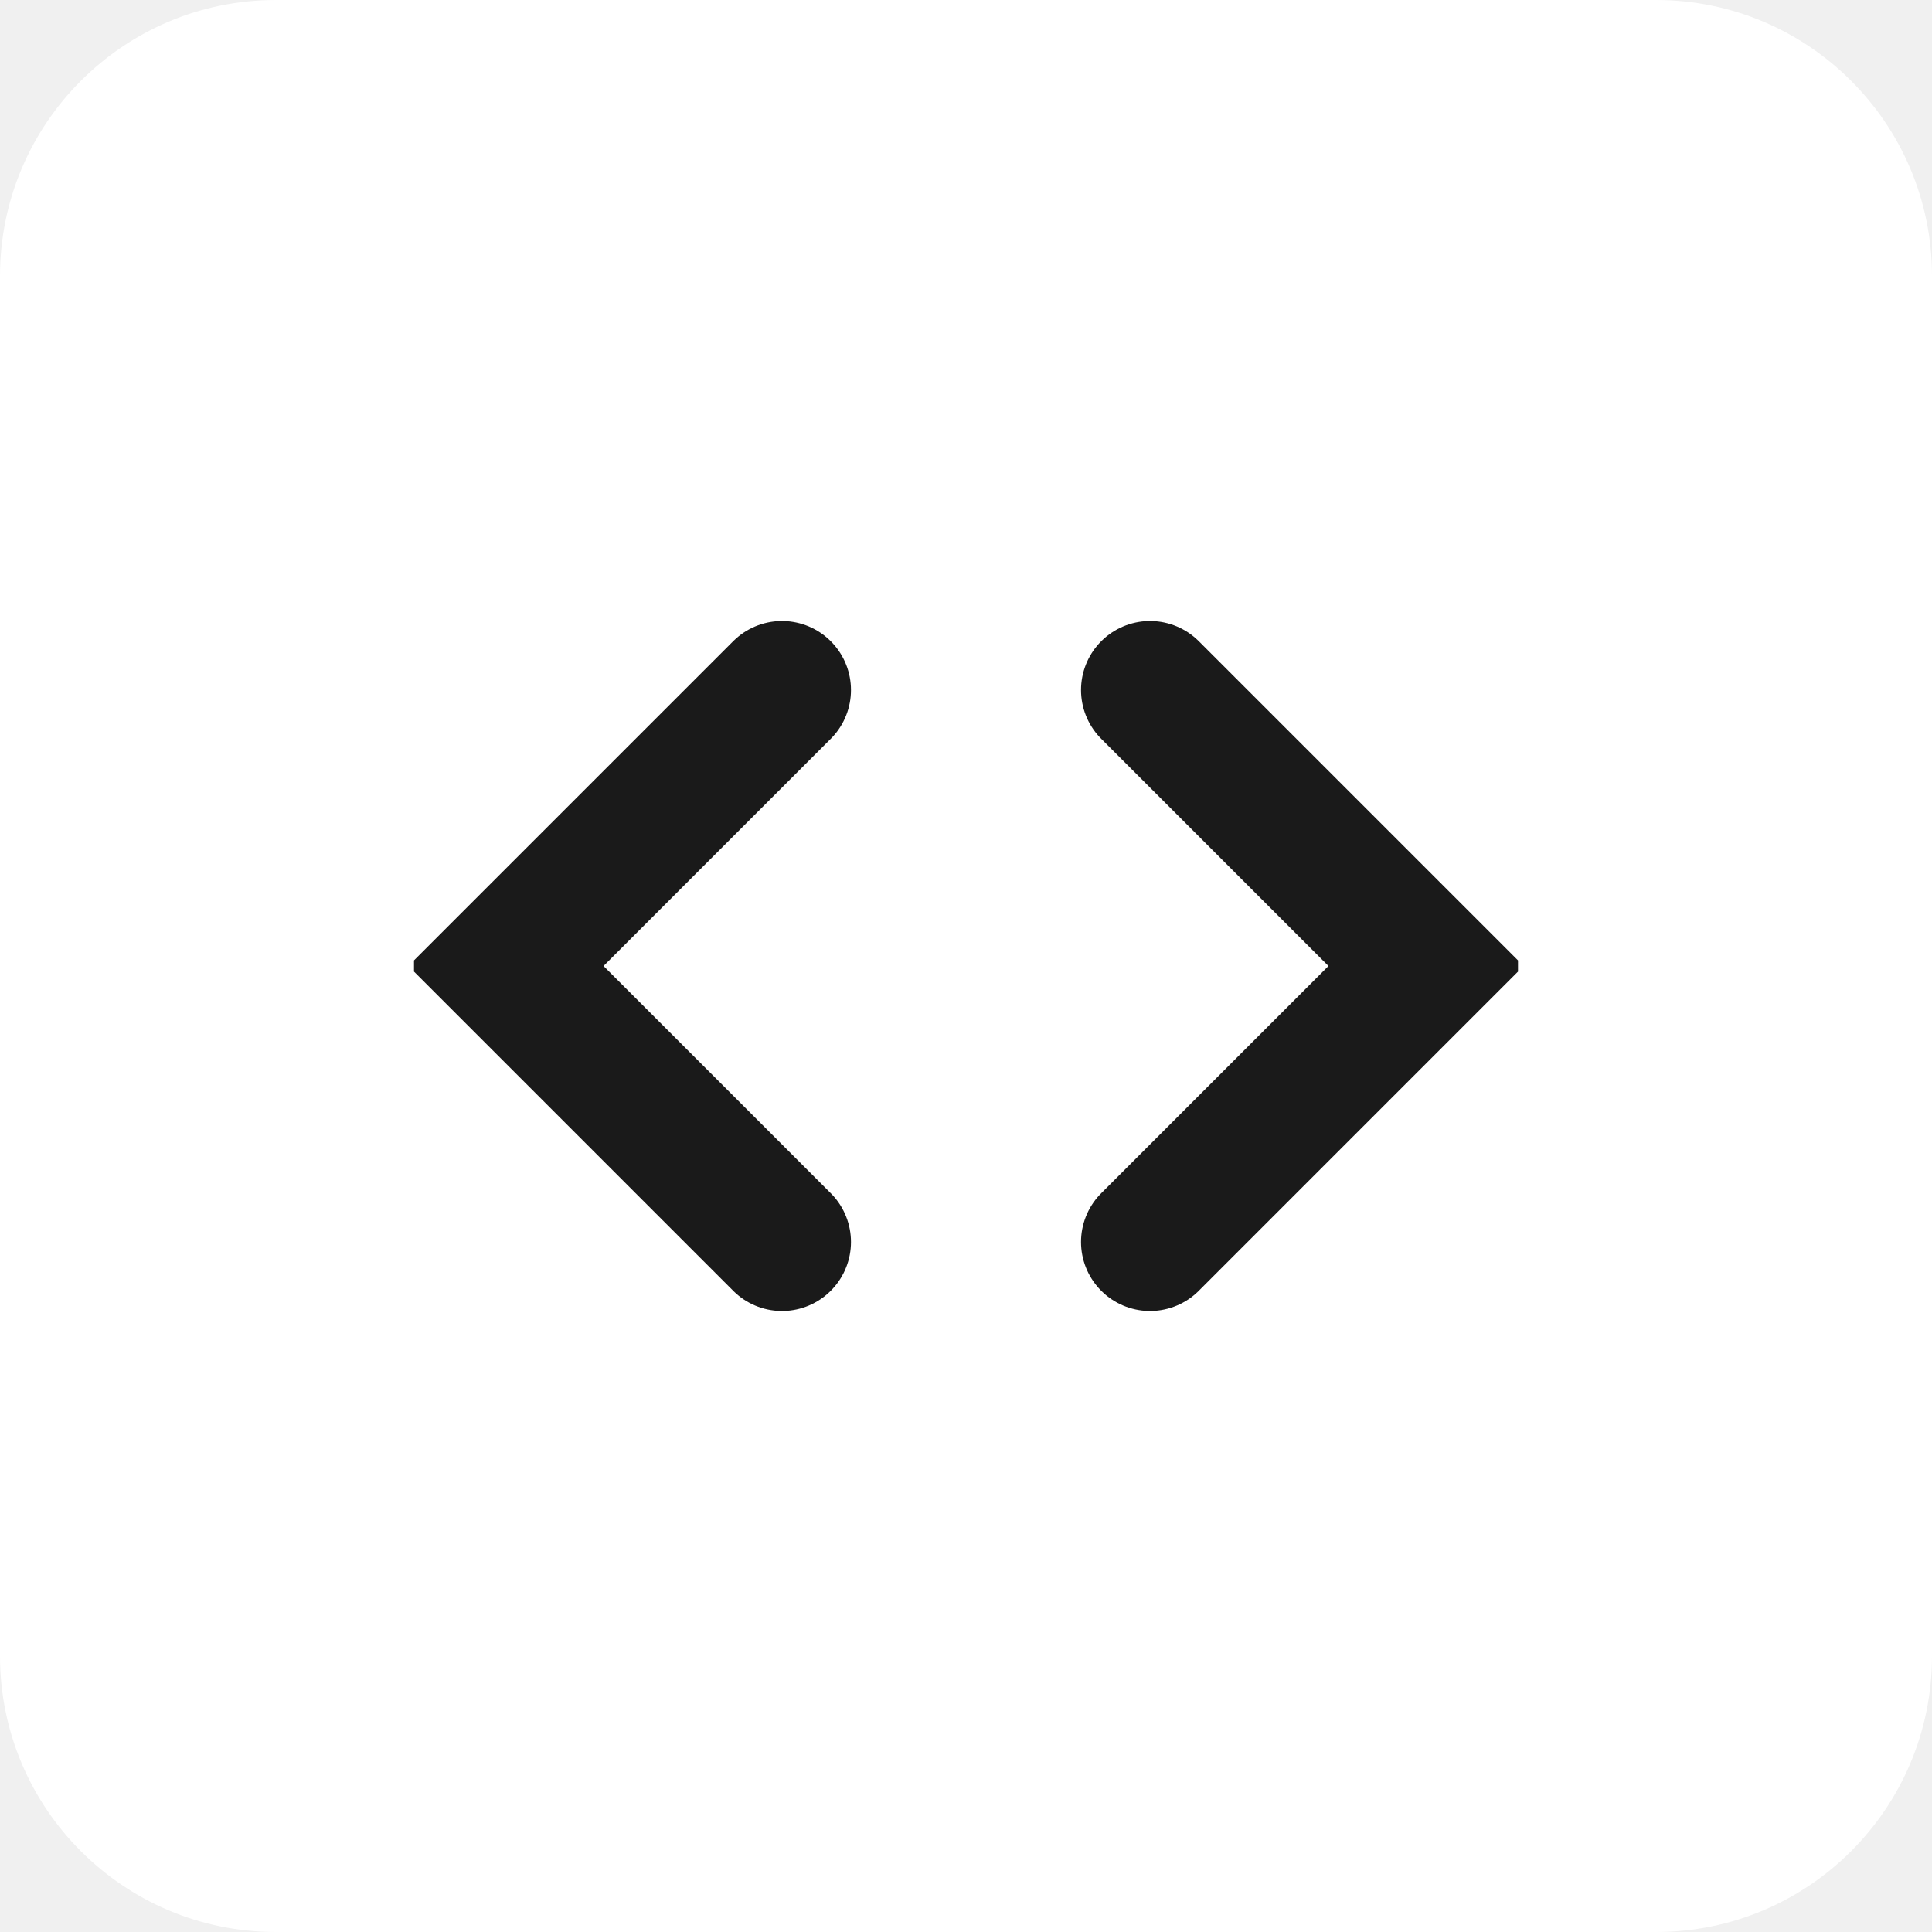
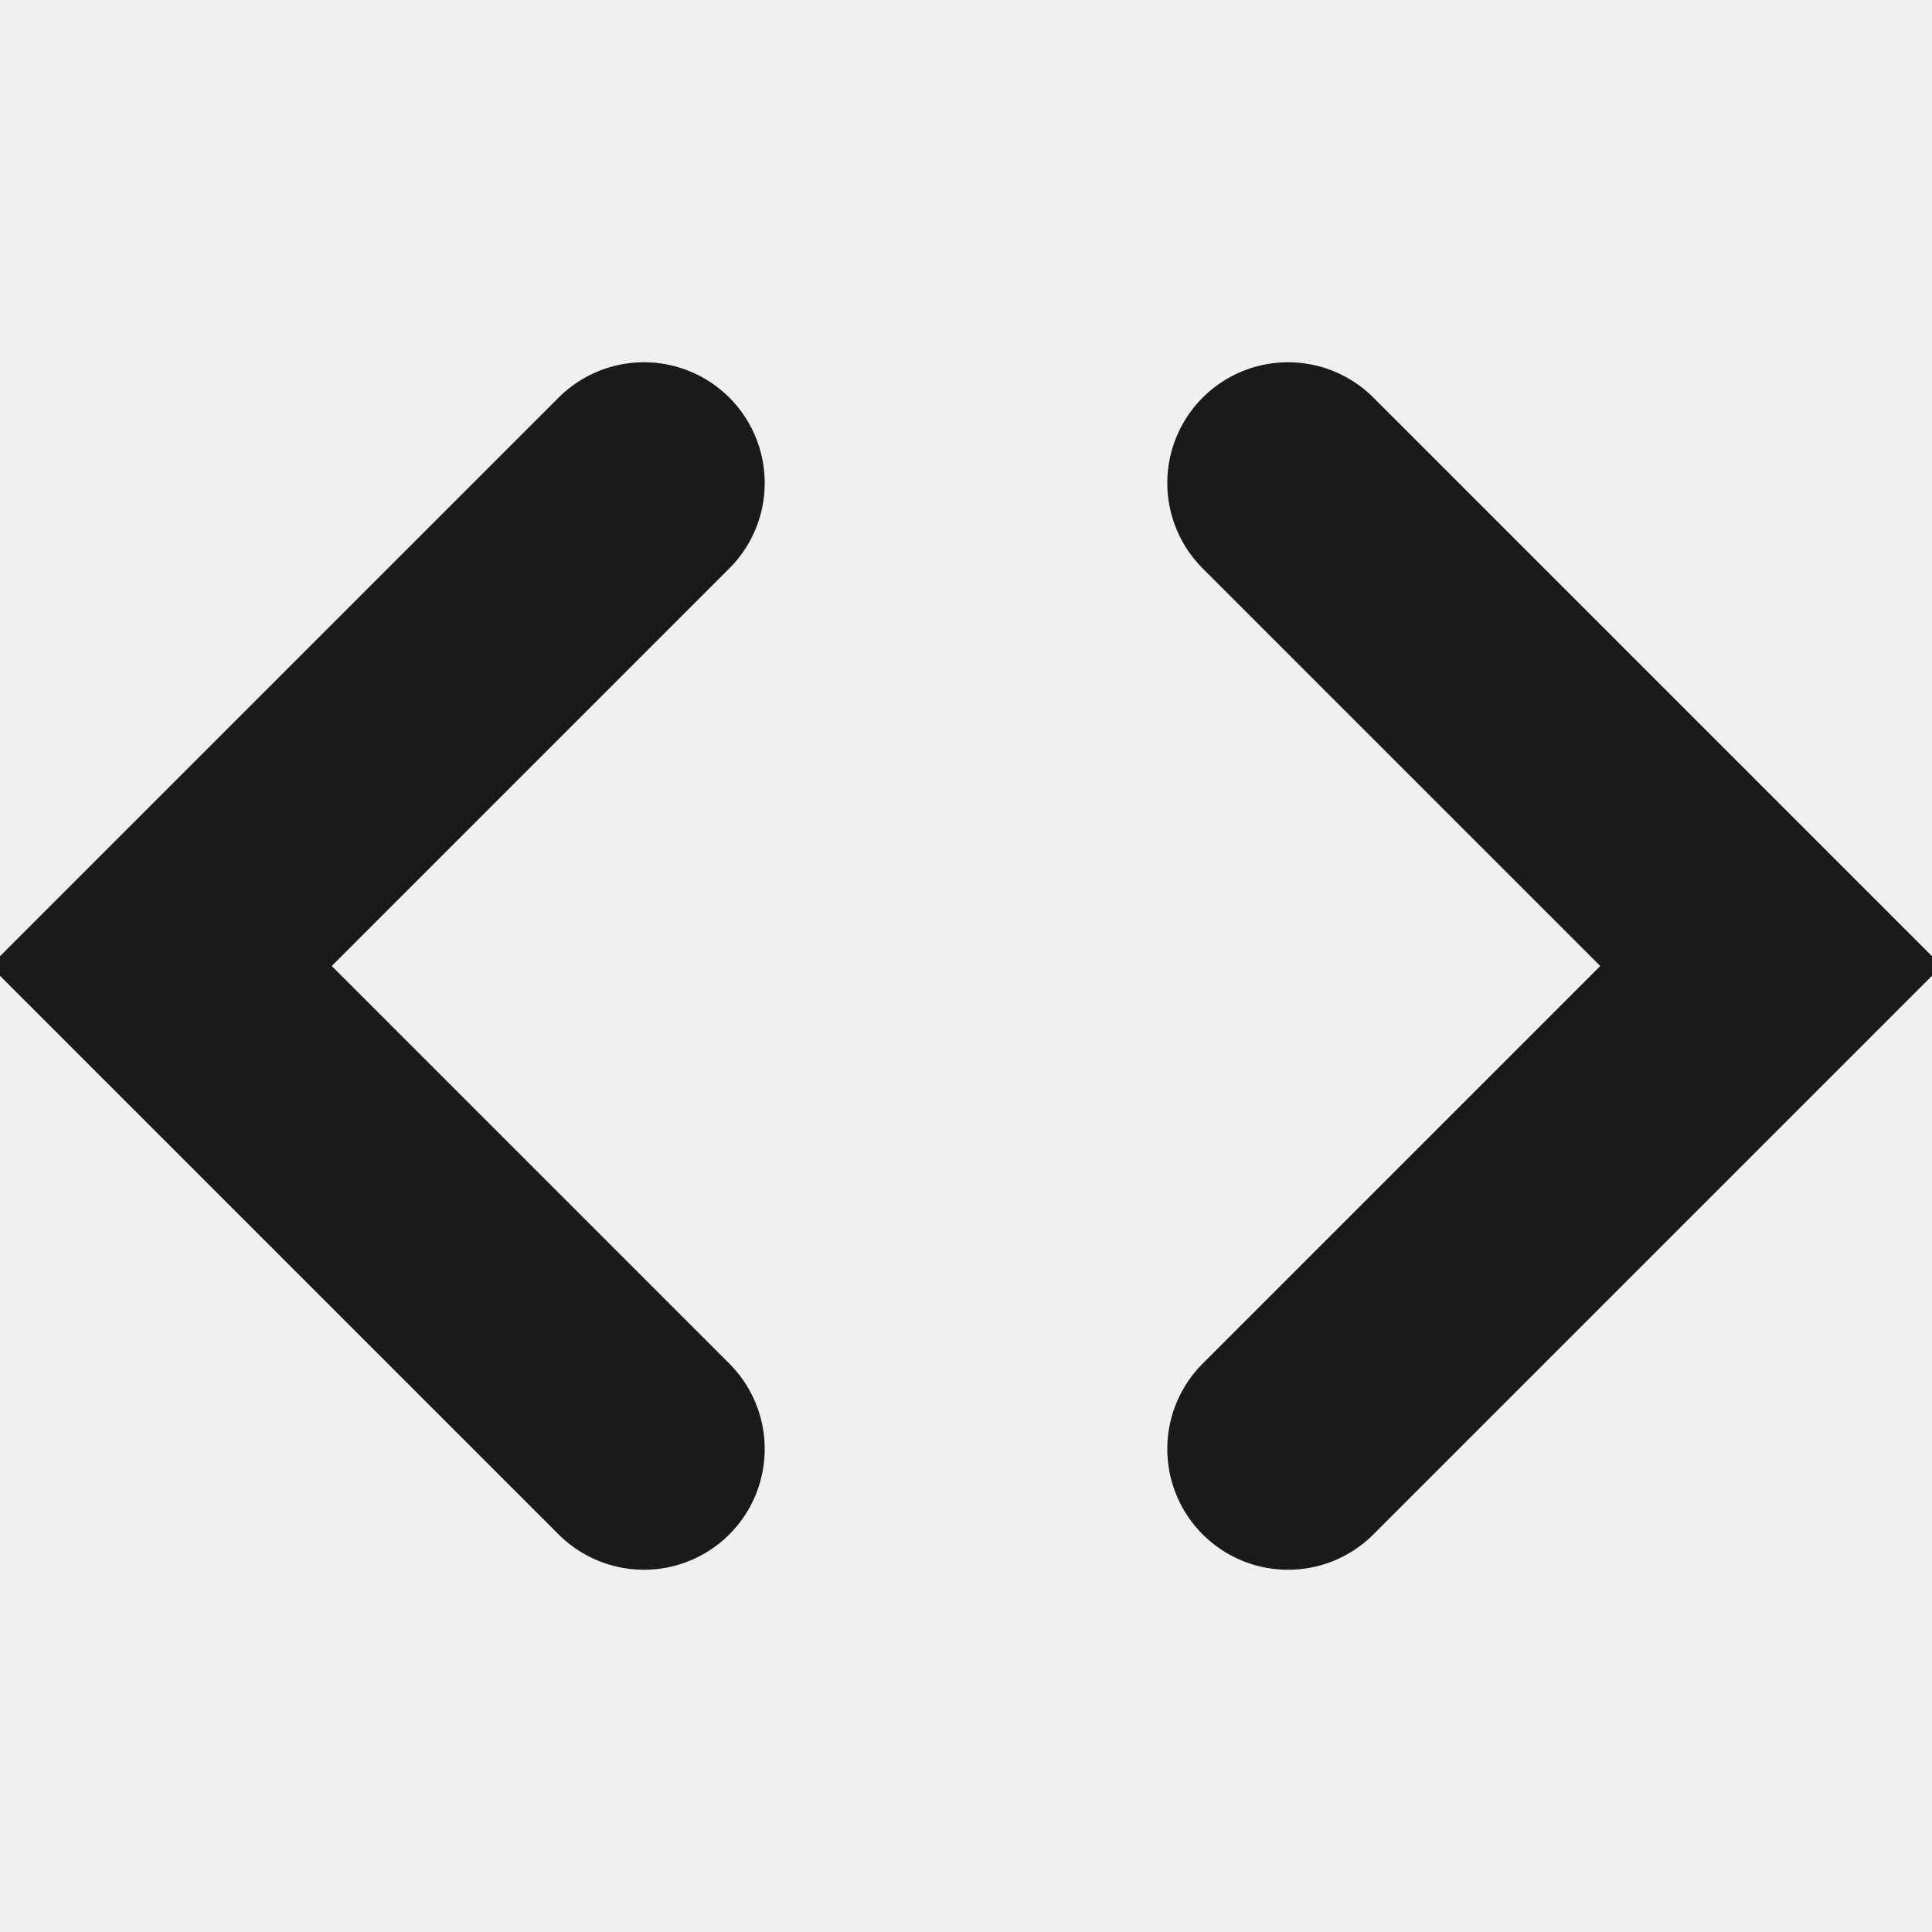
- <svg xmlns="http://www.w3.org/2000/svg" width="28" height="28" viewBox="0 0 28 28" fill="none">
-   <rect width="28" height="28" rx="4" fill="white" />
-   <g clip-path="url(#clip0_100_2233)">
-     <path d="M16.667 18L20.667 14L16.667 10M11.333 10L7.333 14L11.333 18" stroke="#1A1A1A" stroke-width="2" stroke-linecap="round" />
+ <svg xmlns="http://www.w3.org/2000/svg" width="16" height="16" viewBox="0 0 16 16" fill="none">
+   <g clip-path="url(#clip0_100_2234)">
+     <path d="M10.667 12L14.667 8L10.667 4M5.333 4L1.333 8L5.333 12" stroke="#1A1A1A" stroke-width="2" stroke-linecap="round" />
  </g>
  <defs>
-     <clipPath id="clip0_100_2233">
-       <rect width="16" height="16" fill="white" transform="translate(6 6)" />
+     <clipPath id="clip0_100_2234">
+       <rect width="16" height="16" fill="white" />
    </clipPath>
  </defs>
</svg>
